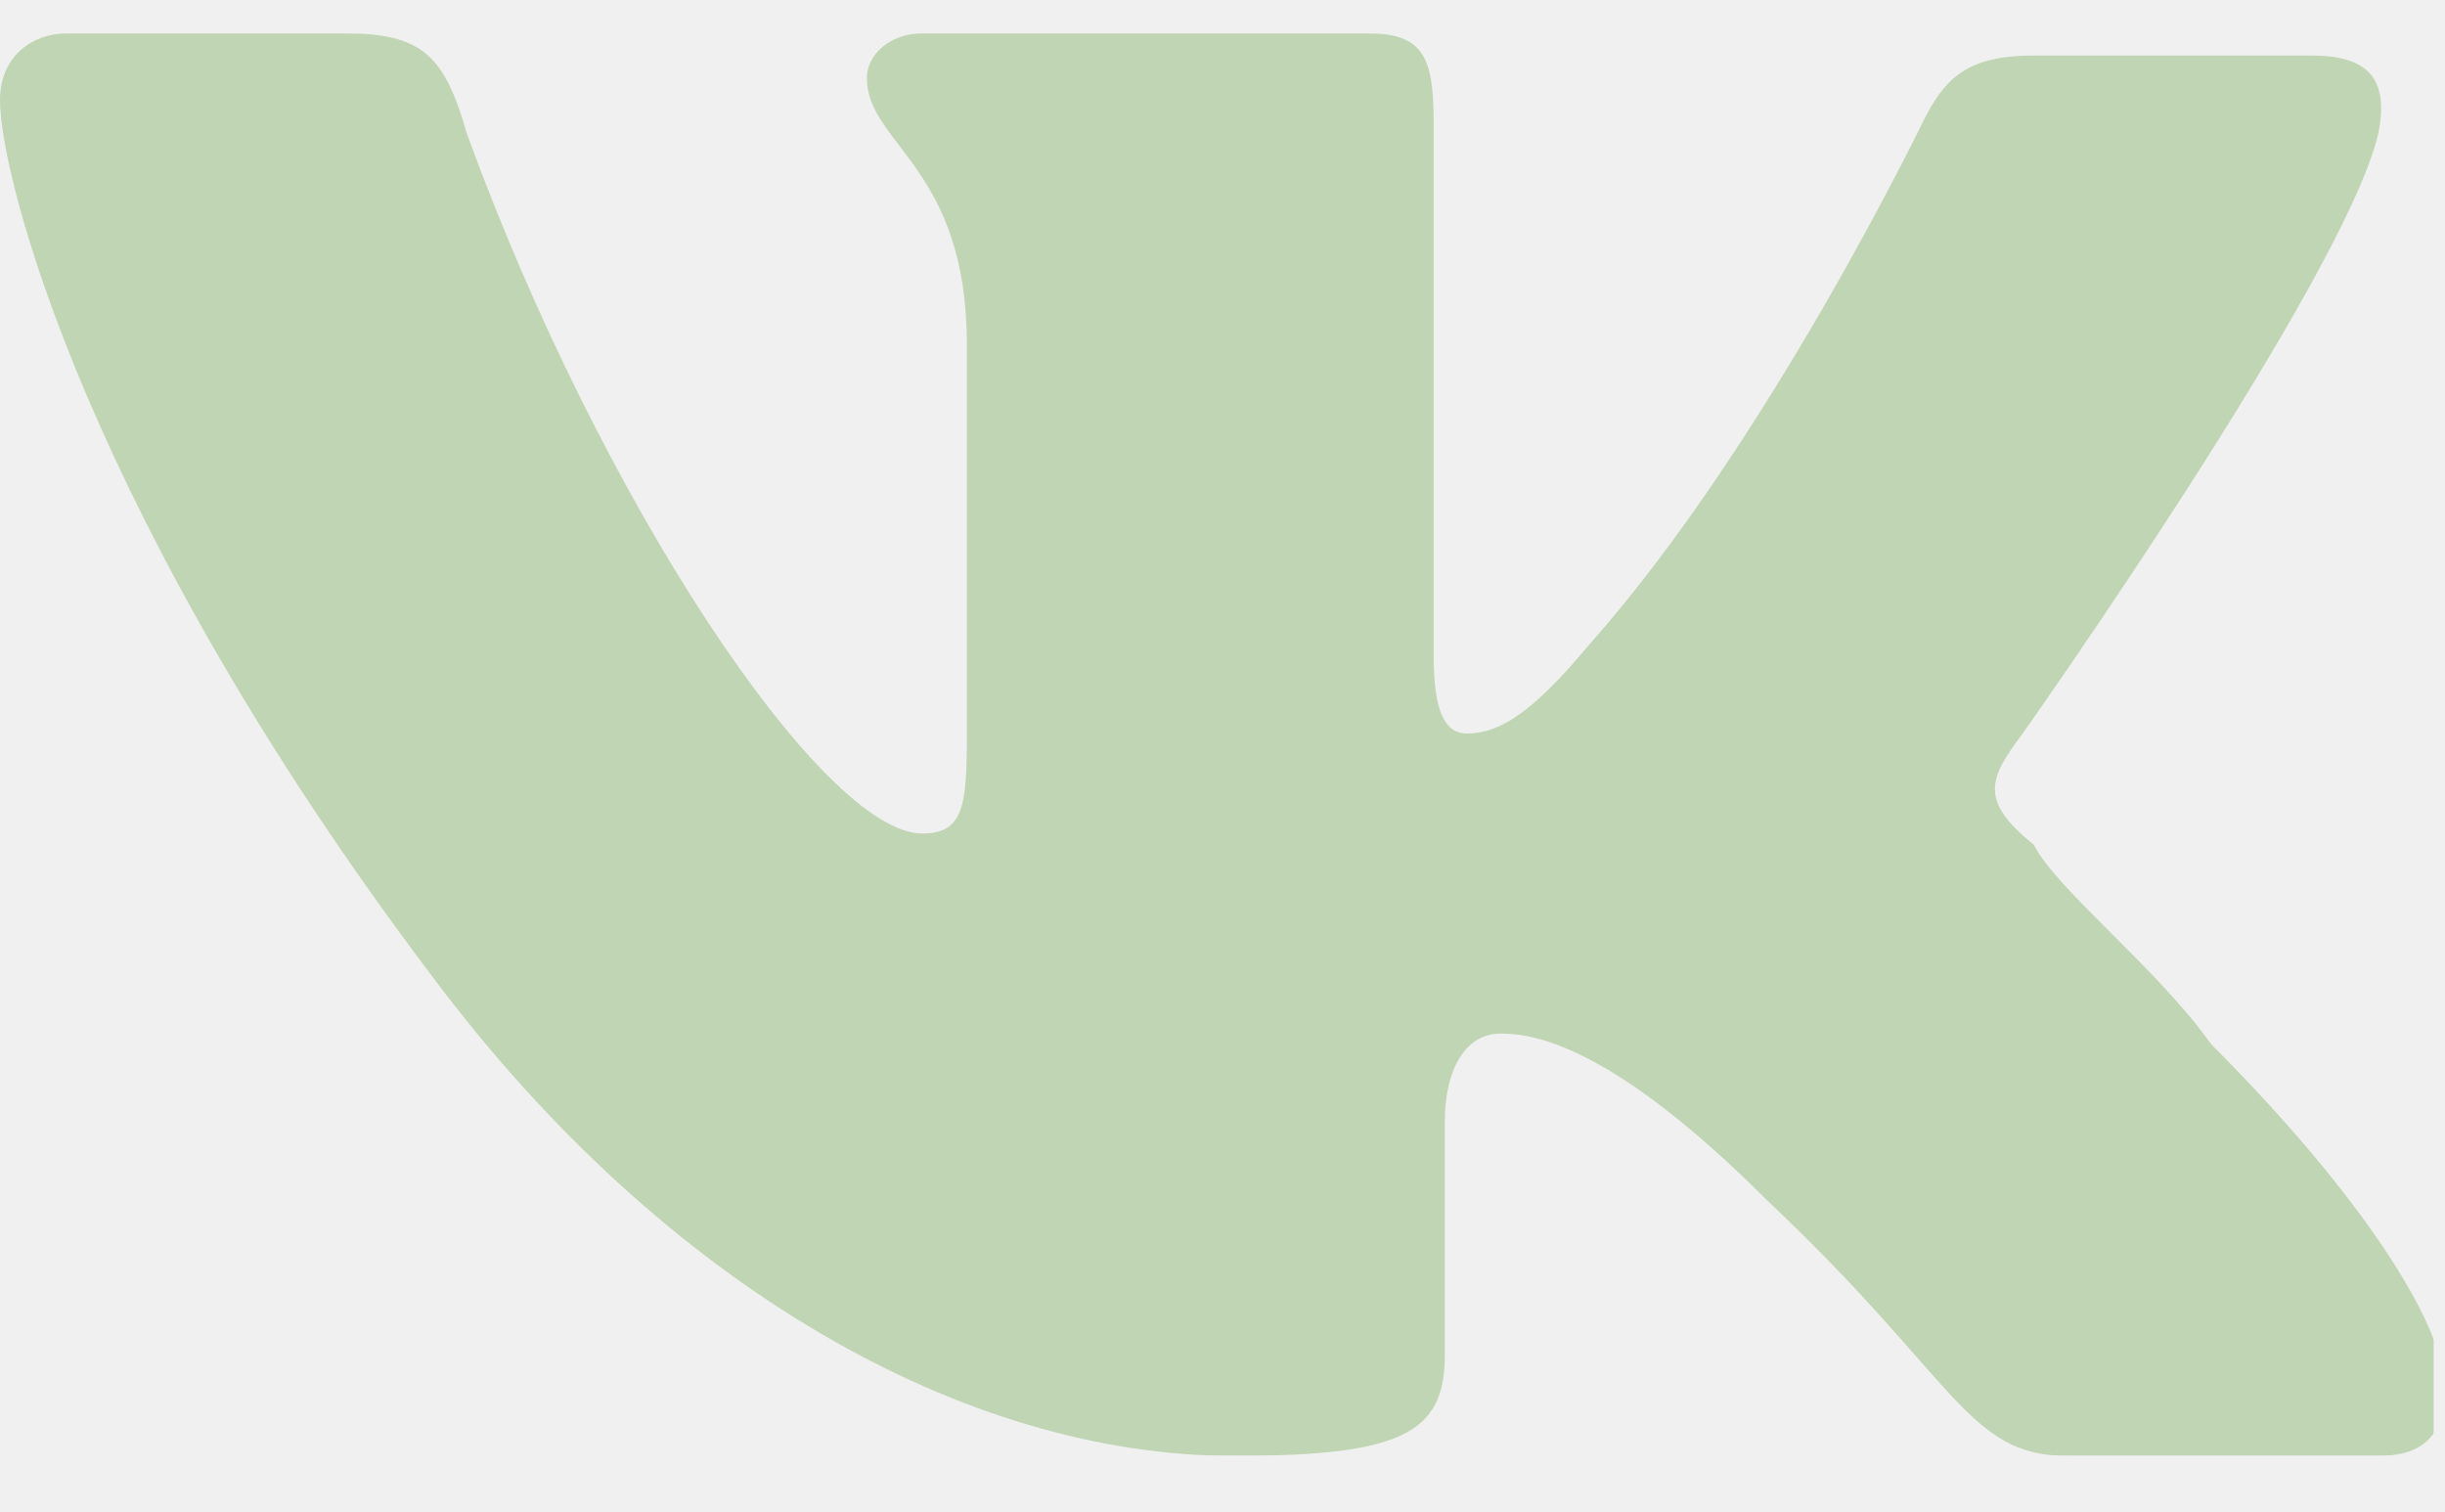
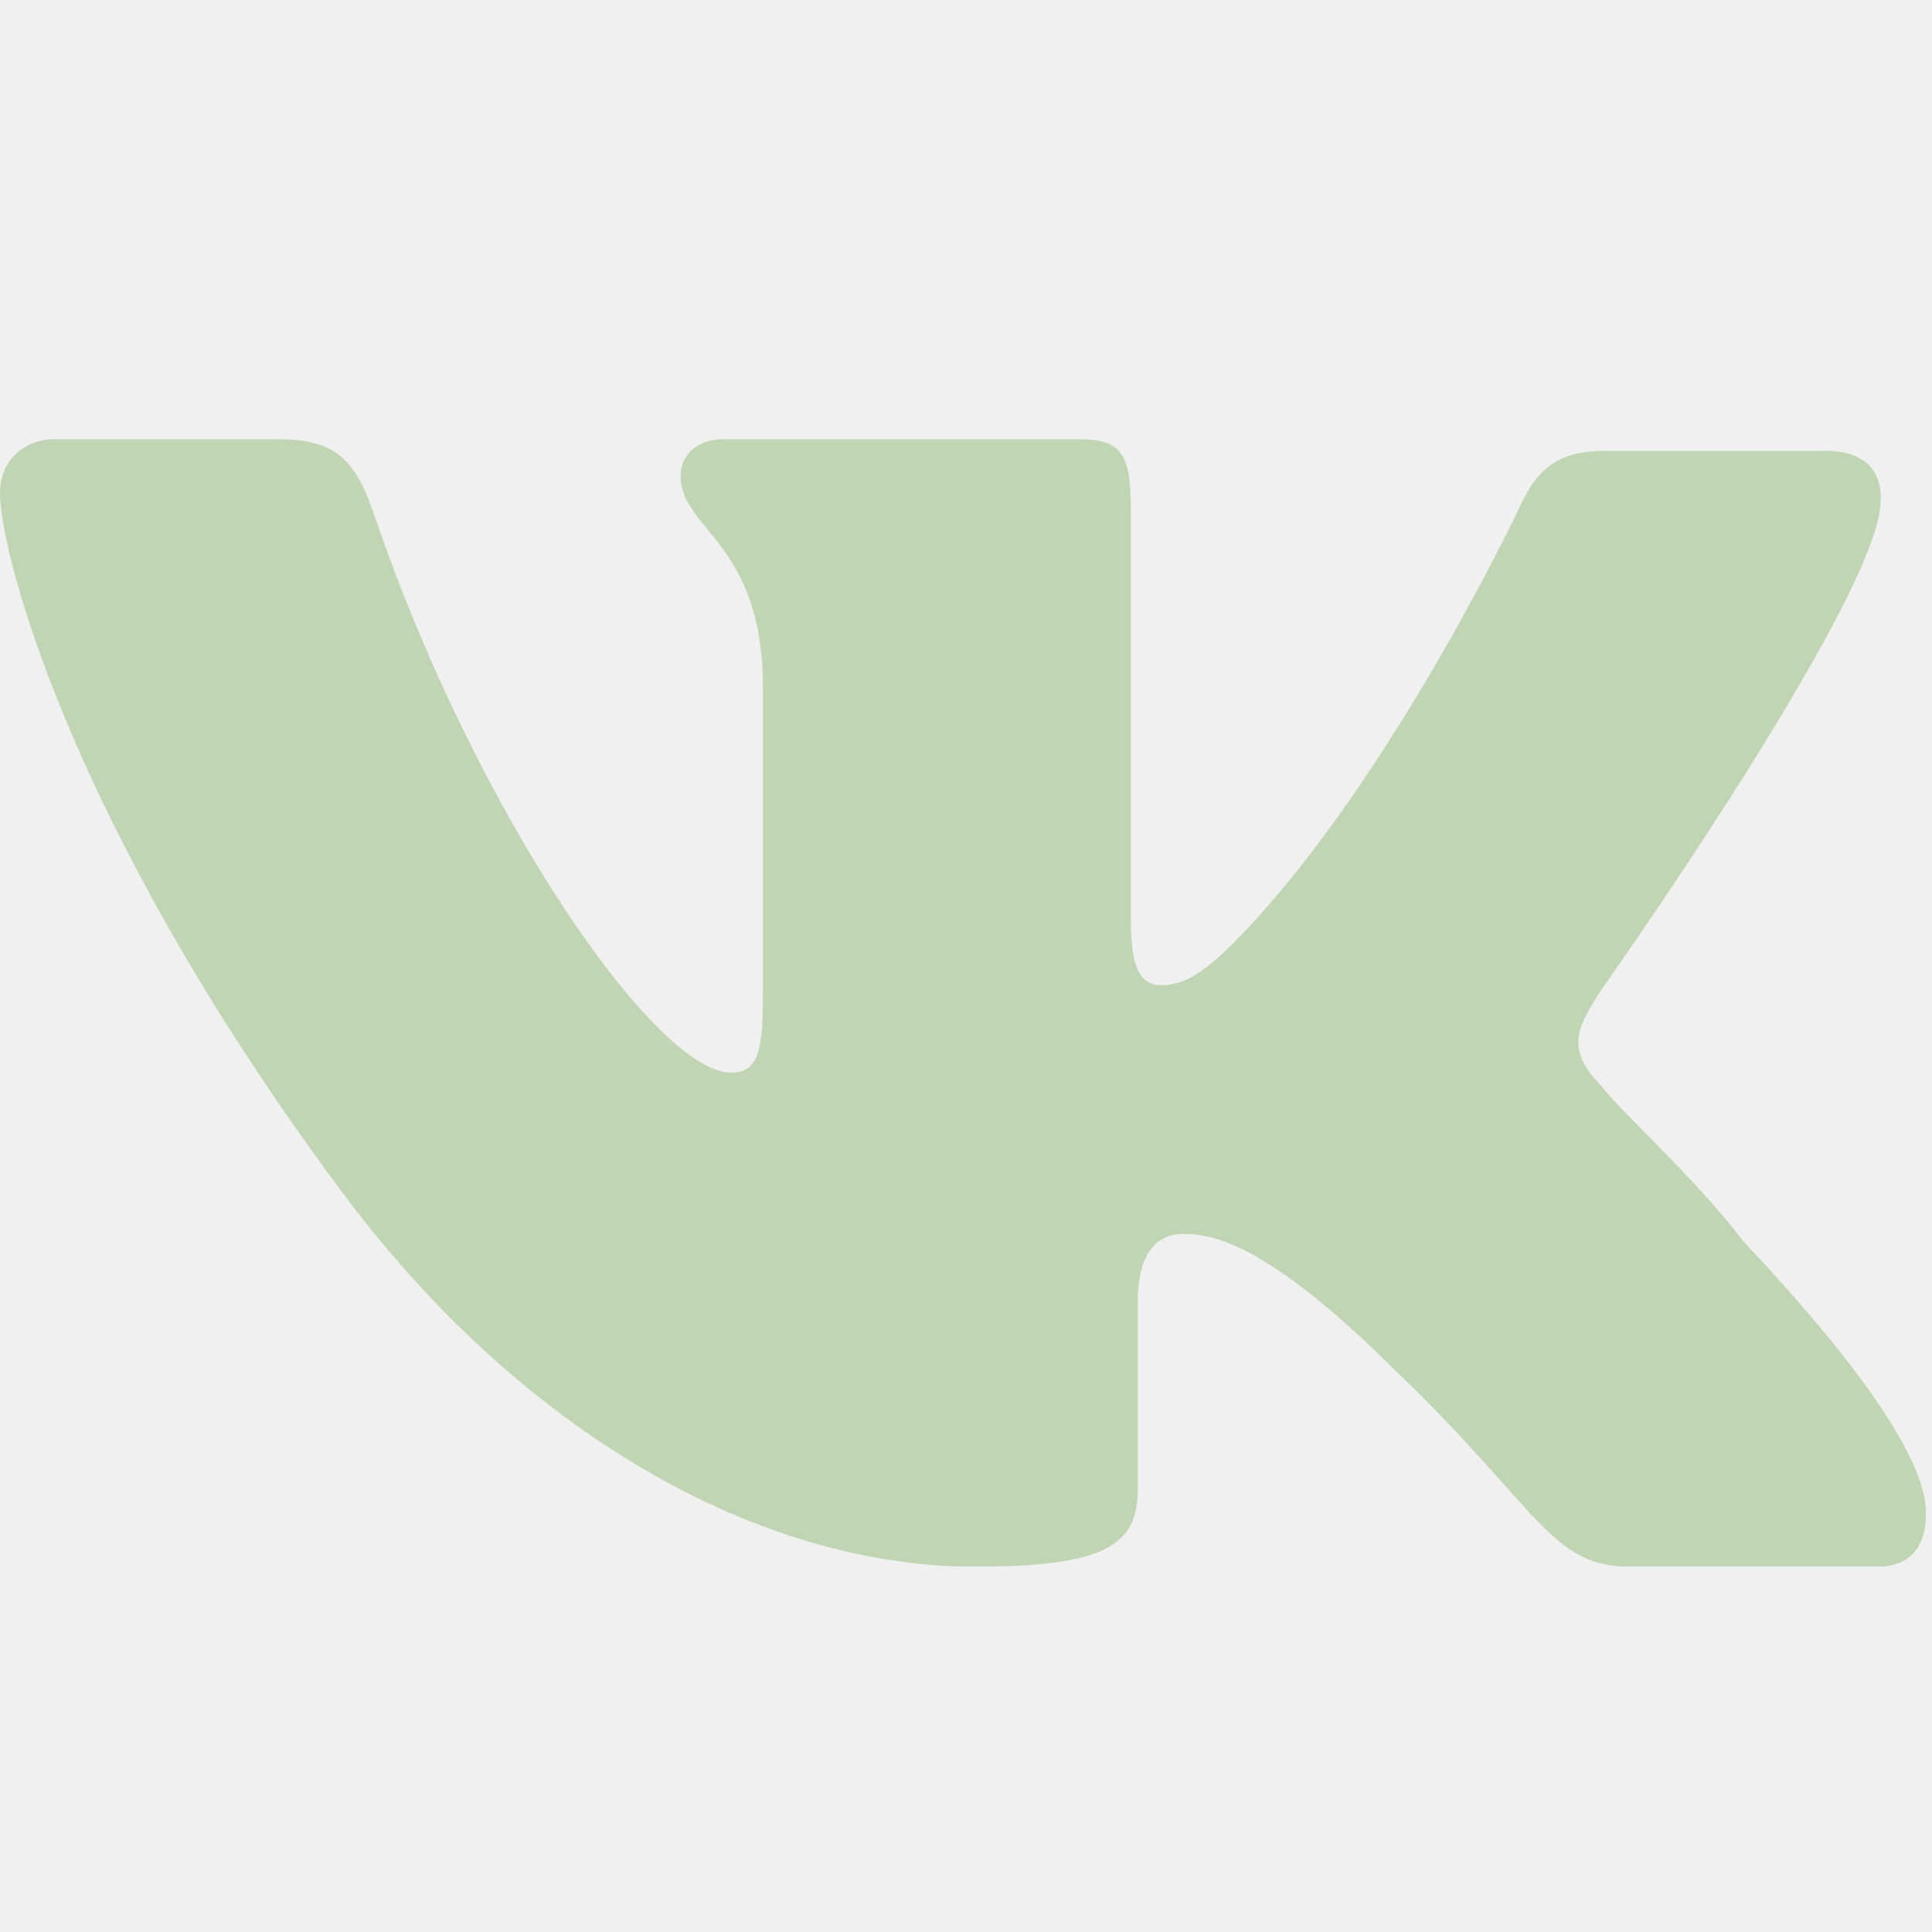
- <svg xmlns="http://www.w3.org/2000/svg" version="1.1" id="Слой_1" x="0px" y="0px" viewBox="0 0 22 13.6" style="enable-background:new 0 0 22 13.6;" xml:space="preserve">
-   <style type="text/css">
- 	.st0{filter:url(#Adobe_OpacityMaskFilter);}
- 	.st1{fill:#FFFFFF;}
- 	.st2{mask:url(#b);fill:#C0D5B3;}
- </style>
+ <svg xmlns="http://www.w3.org/2000/svg" xmlns:xlink="http://www.w3.org/1999/xlink" width="22" height="22" viewBox="0 0 22 22">
  <defs>
-     <filter id="Adobe_OpacityMaskFilter" filterUnits="userSpaceOnUse" x="0" y="0.3" width="21.9" height="12.8">
-       <feColorMatrix type="matrix" values="1 0 0 0 0  0 1 0 0 0  0 0 1 0 0  0 0 0 1 0" />
-     </filter>
+     <path id="a" d="M0 0h21.93v12.84H0V0z" />
  </defs>
-   <mask maskUnits="userSpaceOnUse" x="0" y="0.3" width="21.9" height="12.8" id="b">
-     <g class="st0">
-       <path id="a" class="st1" d="M0,0.3h21.9v12.8H0V0.3z" />
-     </g>
-   </mask>
-   <path class="st2" d="M18.2,6.6c0,0,2.9-4.1,3.2-5.4c0.1-0.5-0.1-0.7-0.6-0.7h-2.5c-0.6,0-0.8,0.2-1,0.6c0,0-1.4,2.9-3,4.7  c-0.5,0.6-0.8,0.8-1.1,0.8c-0.2,0-0.3-0.2-0.3-0.7V1.1c0-0.6-0.1-0.8-0.6-0.8h-4c-0.3,0-0.5,0.2-0.5,0.4c0,0.6,0.9,0.8,0.9,2.4v3.4  c0,0.7,0,1-0.4,1c-0.9,0-2.9-3-4.1-6.3C4,0.5,3.8,0.3,3.1,0.3H0.6C0.3,0.3,0,0.5,0,0.9c0,0.7,0.8,3.8,3.9,7.9  c2.1,2.8,4.8,4.3,7.2,4.3c1.5,0,1.9-0.2,1.9-0.9v-2.1c0-0.5,0.2-0.8,0.5-0.8c0.3,0,1,0.1,2.4,1.5c1.7,1.6,1.8,2.3,2.7,2.3h2.8  c0.3,0,0.6-0.1,0.6-0.6c0-0.6-0.8-1.8-2.1-3.1c-0.5-0.7-1.4-1.4-1.6-1.8C17.8,7.2,17.9,7,18.2,6.6" />
+   <g fill="none" fill-rule="evenodd" transform="translate(0 5)">
+     <mask id="b" fill="#fff">
+       <use xlink:href="#a" />
+     </mask>
+     <path fill="#C0D5B3" d="M18.217 6.296S21.107 2.22 21.394.88c.095-.478-.115-.746-.613-.746h-2.506c-.574 0-.785.249-.957.612 0 0-1.356 2.888-3.004 4.708-.53.588-.8.765-1.091.765-.236 0-.345-.196-.345-.727V.842c0-.65-.076-.842-.612-.842H8.248C7.94 0 7.75.178 7.75.42c0 .614.938.752.938 2.412v3.425c0 .69-.039.957-.364.957-.861 0-2.909-2.966-4.057-6.334C4.037.191 3.79 0 3.138 0H.631C.268 0 0 .249 0 .612c0 .67.785 3.77 3.865 7.922C5.932 11.328 8.65 12.84 11.1 12.84c1.492 0 1.856-.249 1.856-.88V9.817c0-.536.21-.766.517-.766.344 0 .952.11 2.372 1.512 1.684 1.607 1.8 2.277 2.718 2.277h2.813c.287 0 .555-.134.555-.612 0-.632-.823-1.76-2.086-3.1-.517-.69-1.359-1.435-1.627-1.78-.382-.402-.268-.631 0-1.052" mask="url(#b)" />
+   </g>
</svg>
